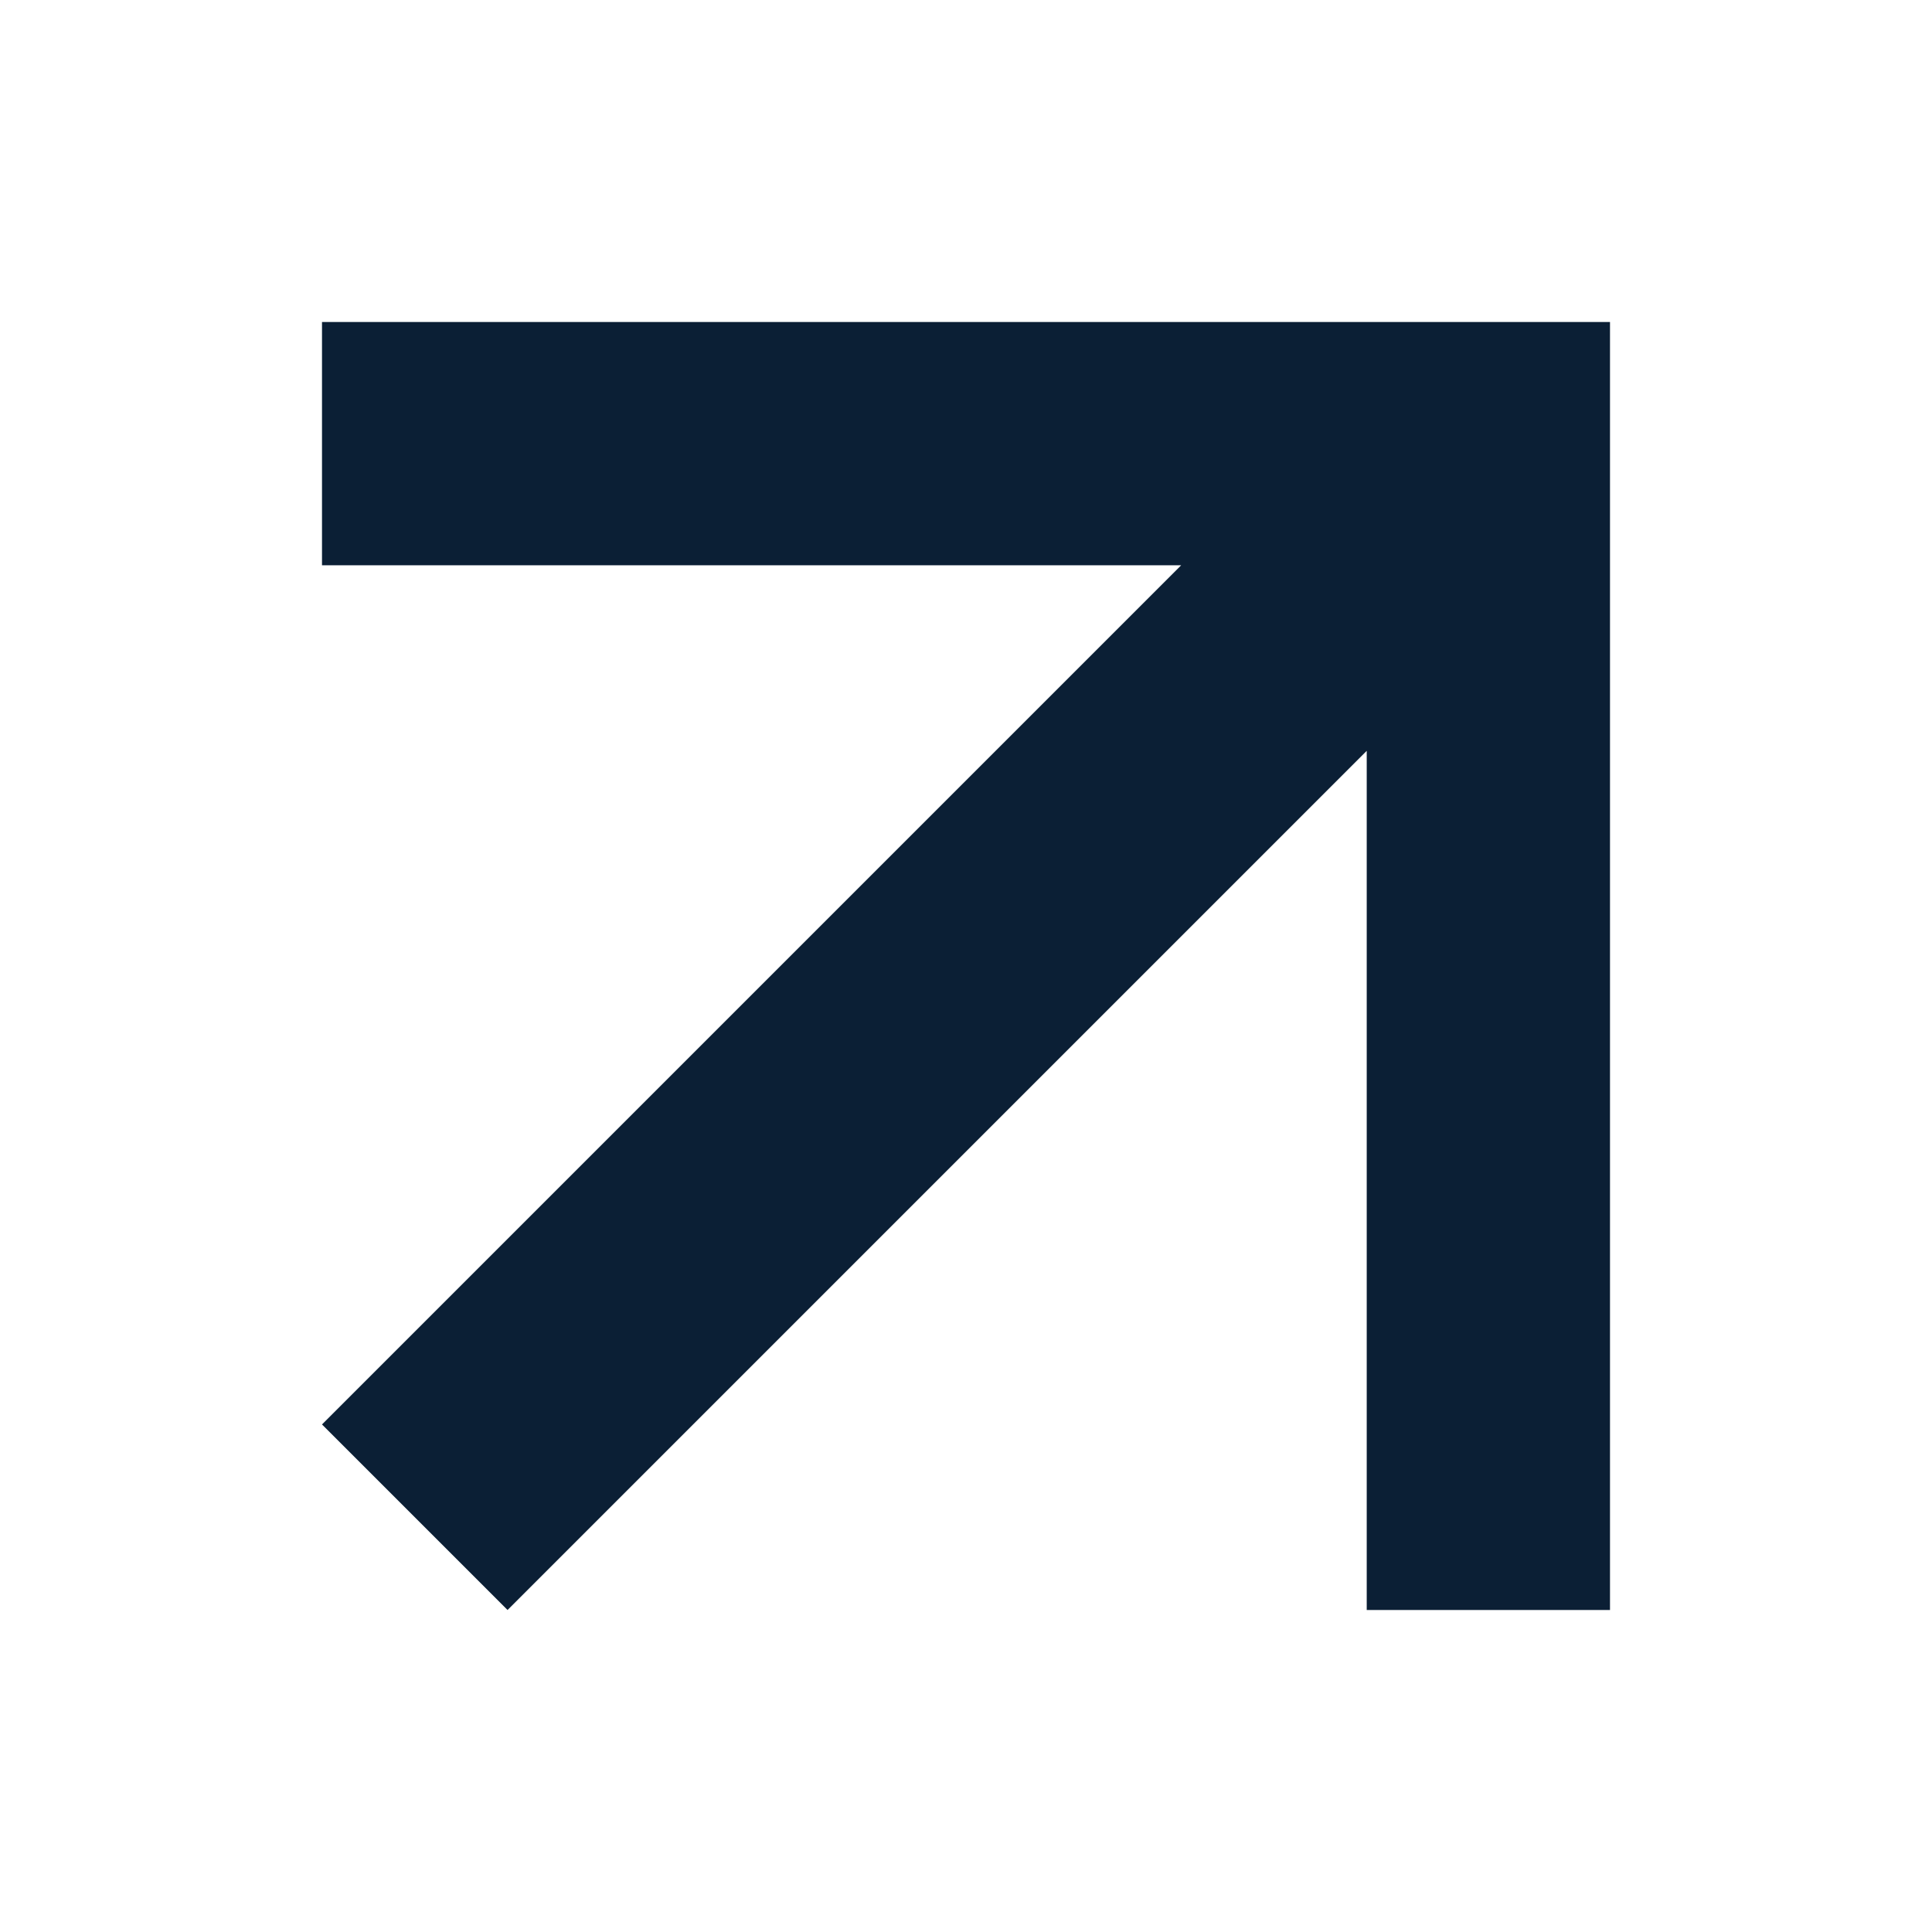
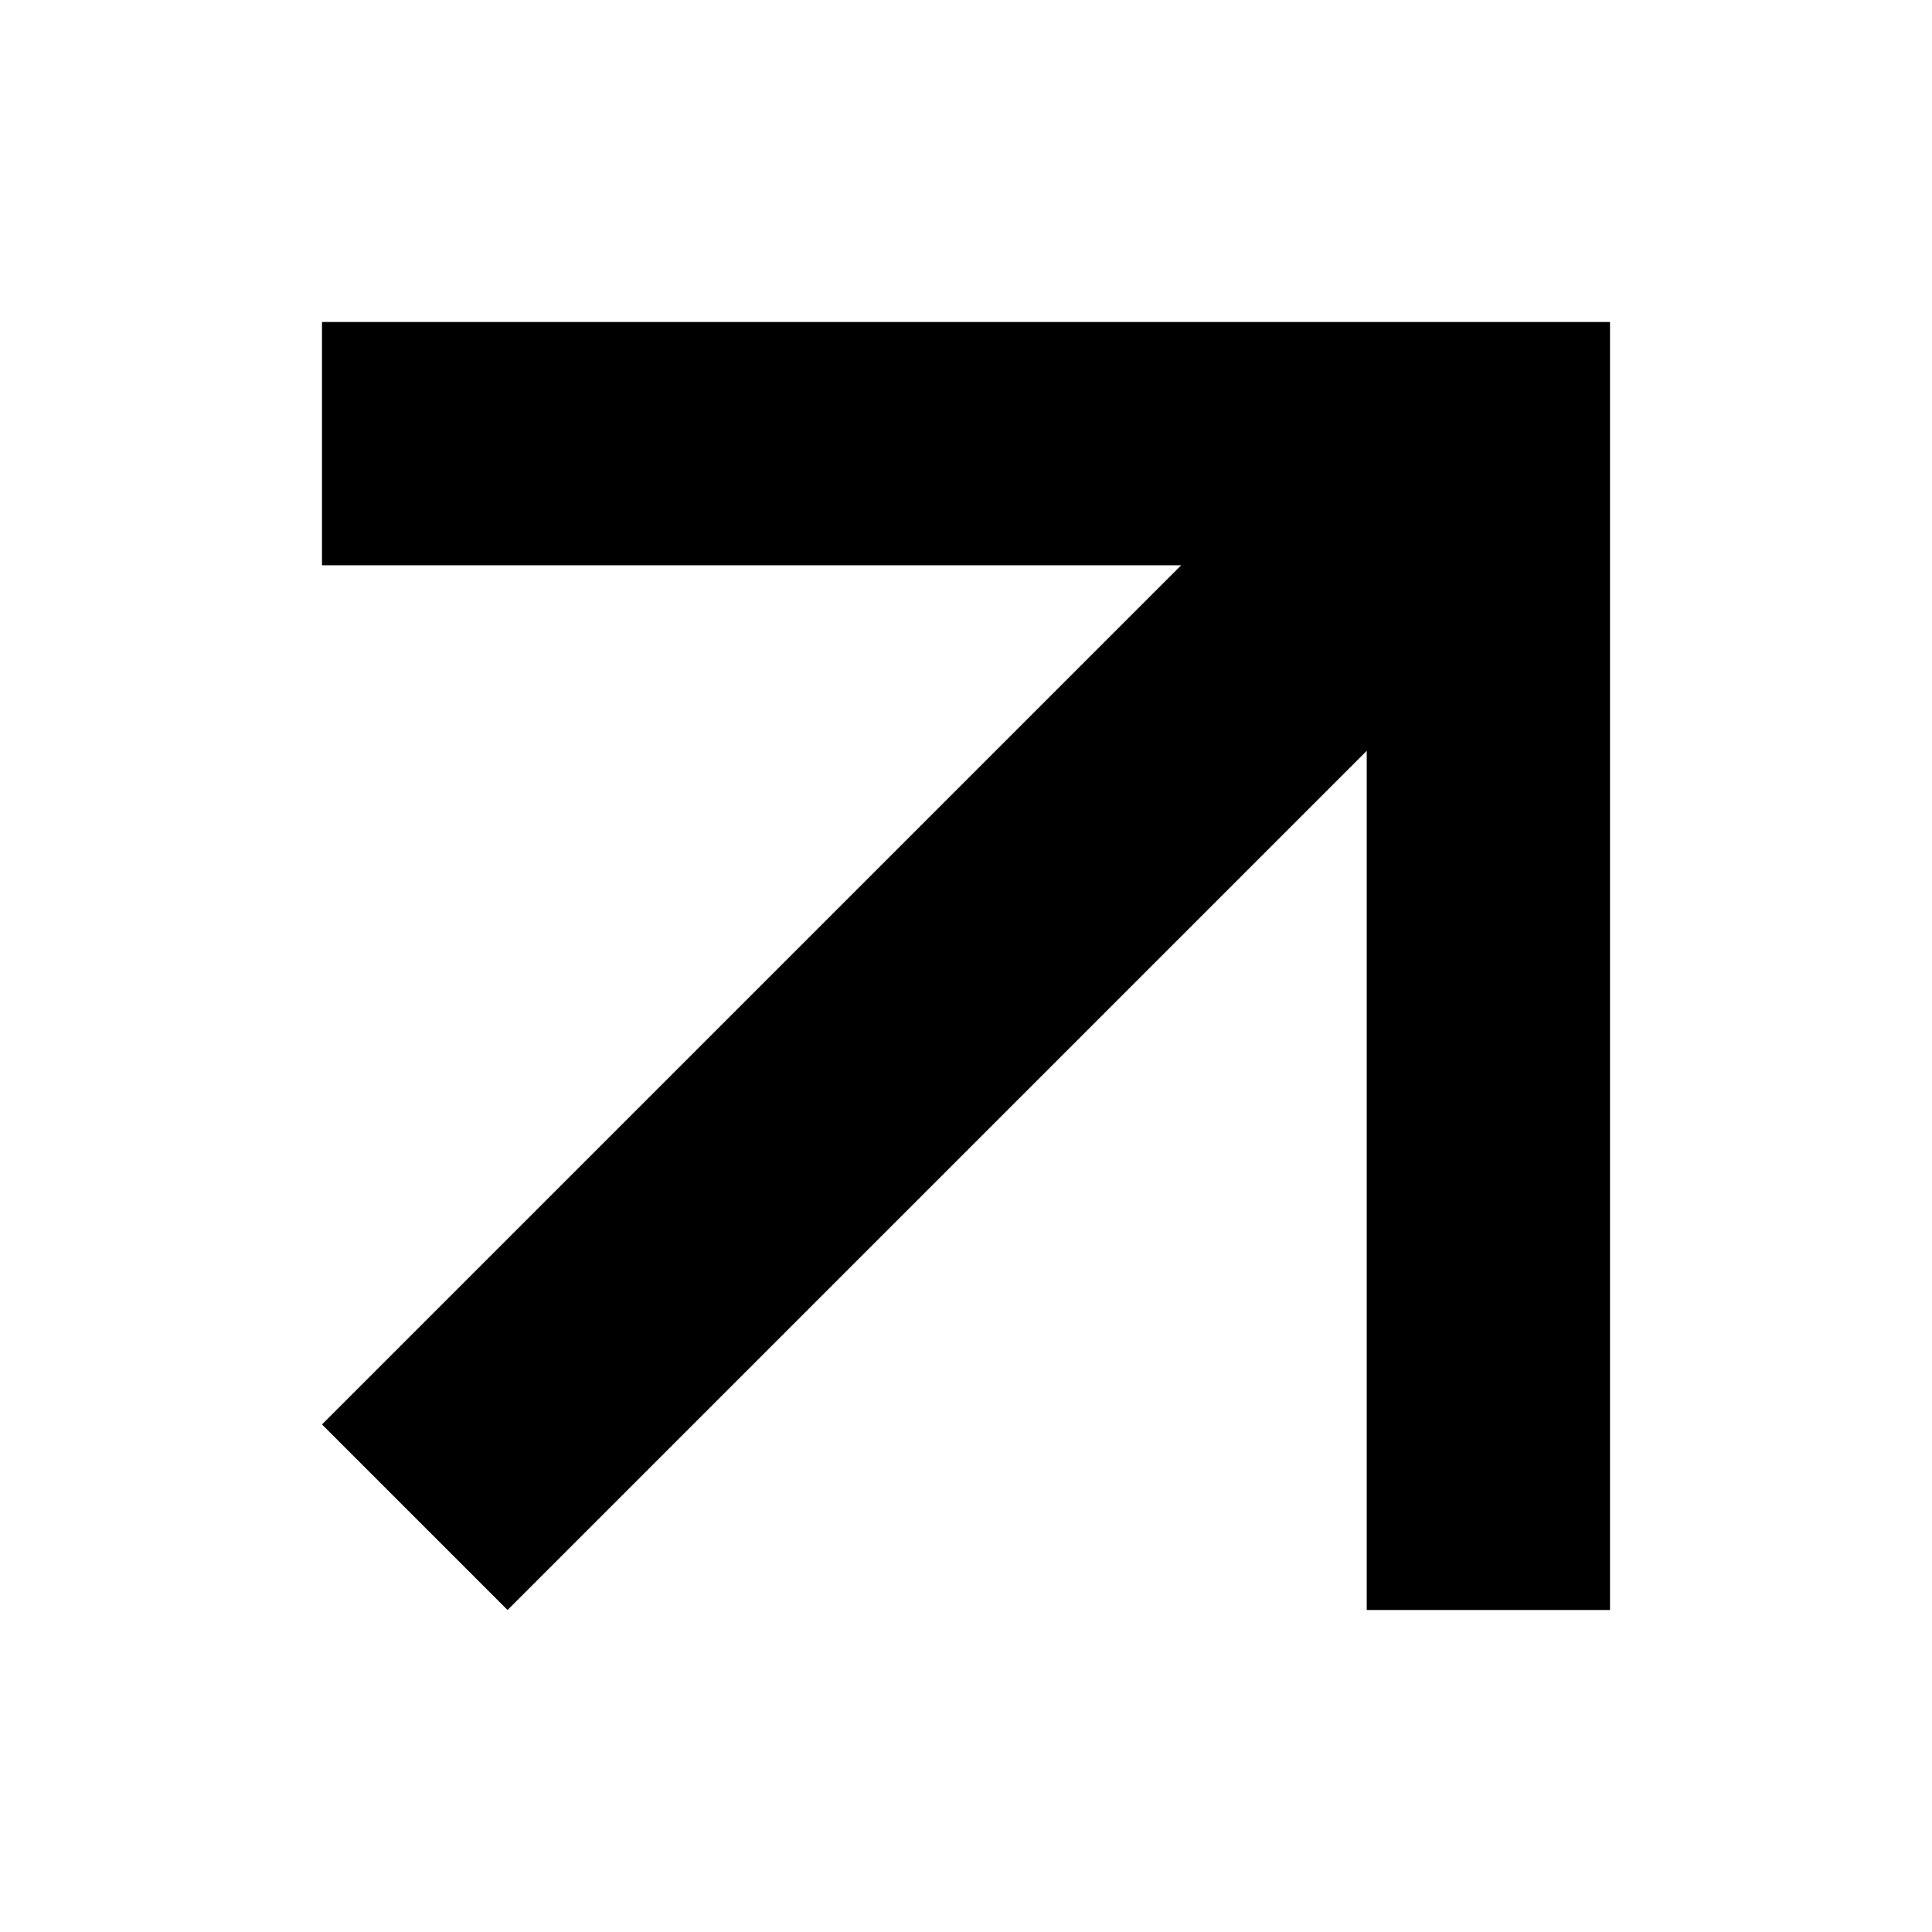
<svg xmlns="http://www.w3.org/2000/svg" width="24" height="24" viewBox="0 0 24 24" fill="none">
  <rect width="24" height="24" fill="none" />
-   <path fill-rule="evenodd" clip-rule="evenodd" d="M4 4H20V20H16.978V9.327L6.305 20L4 17.695L14.673 7.022H4V4Z" fill="#0B1F35" />
+   <path fill-rule="evenodd" clip-rule="evenodd" d="M4 4H20V20H16.978V9.327L6.305 20L4 17.695L14.673 7.022H4V4Z" fill="black" />
</svg>
